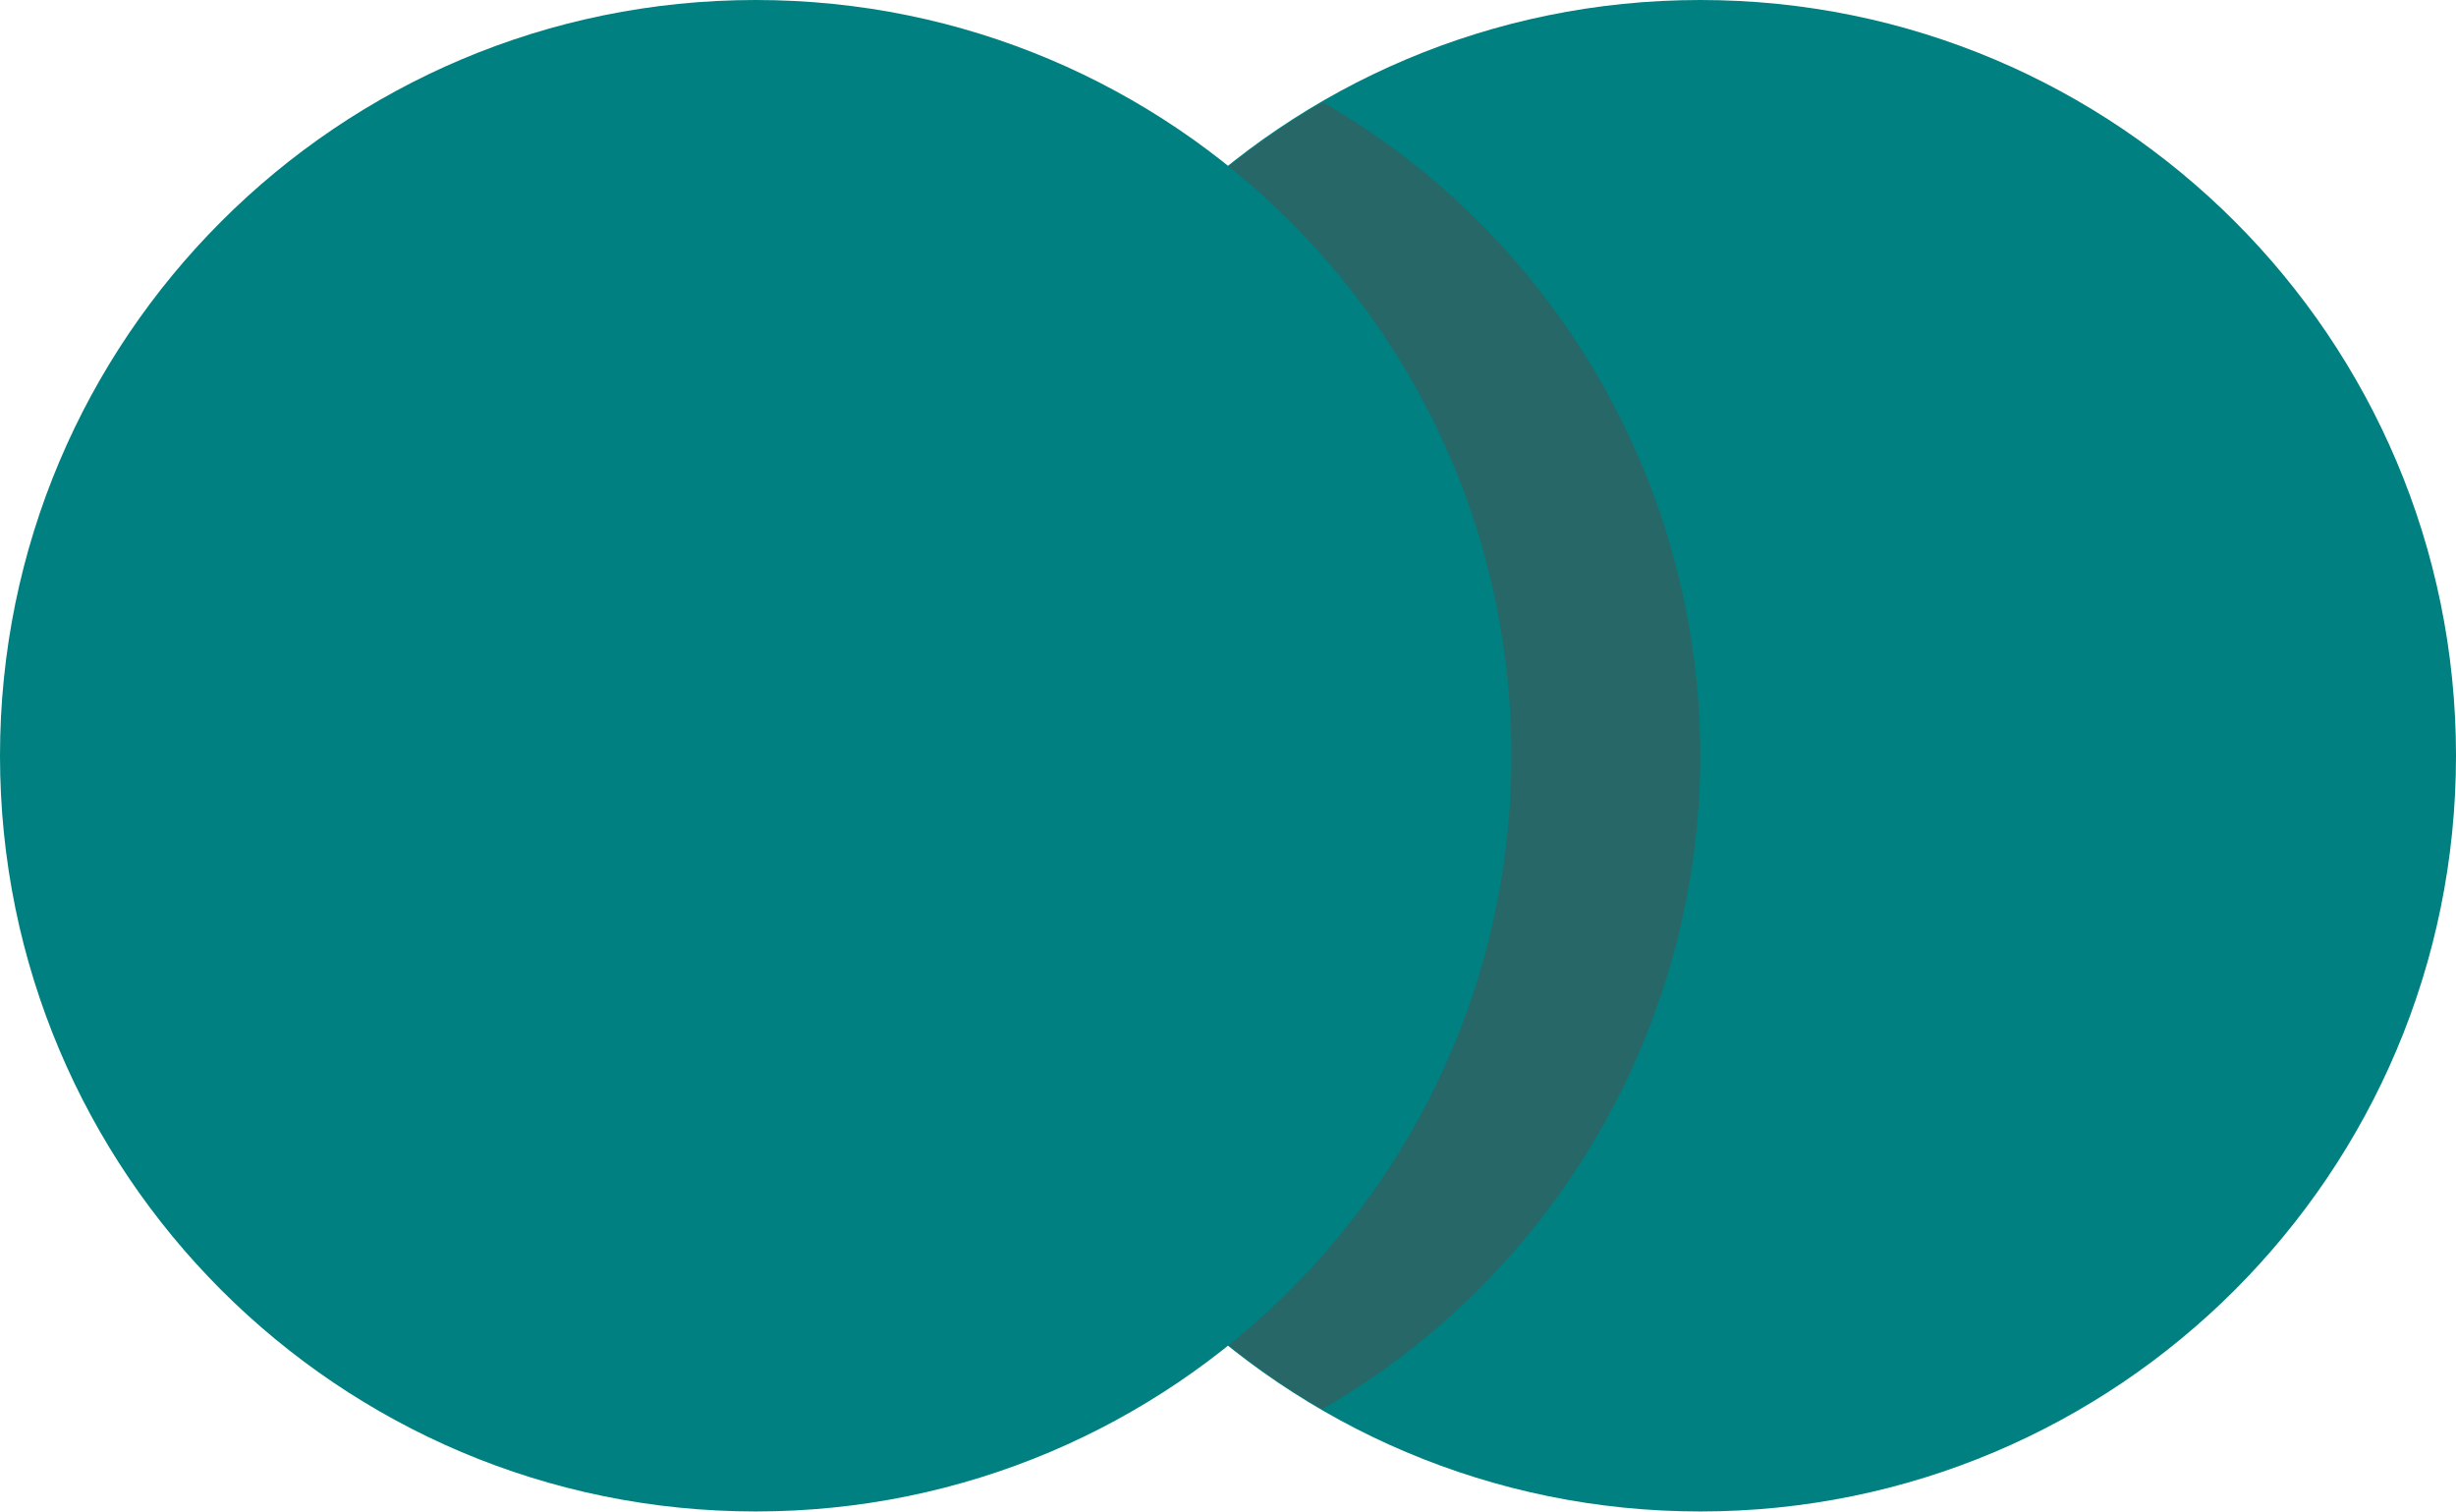
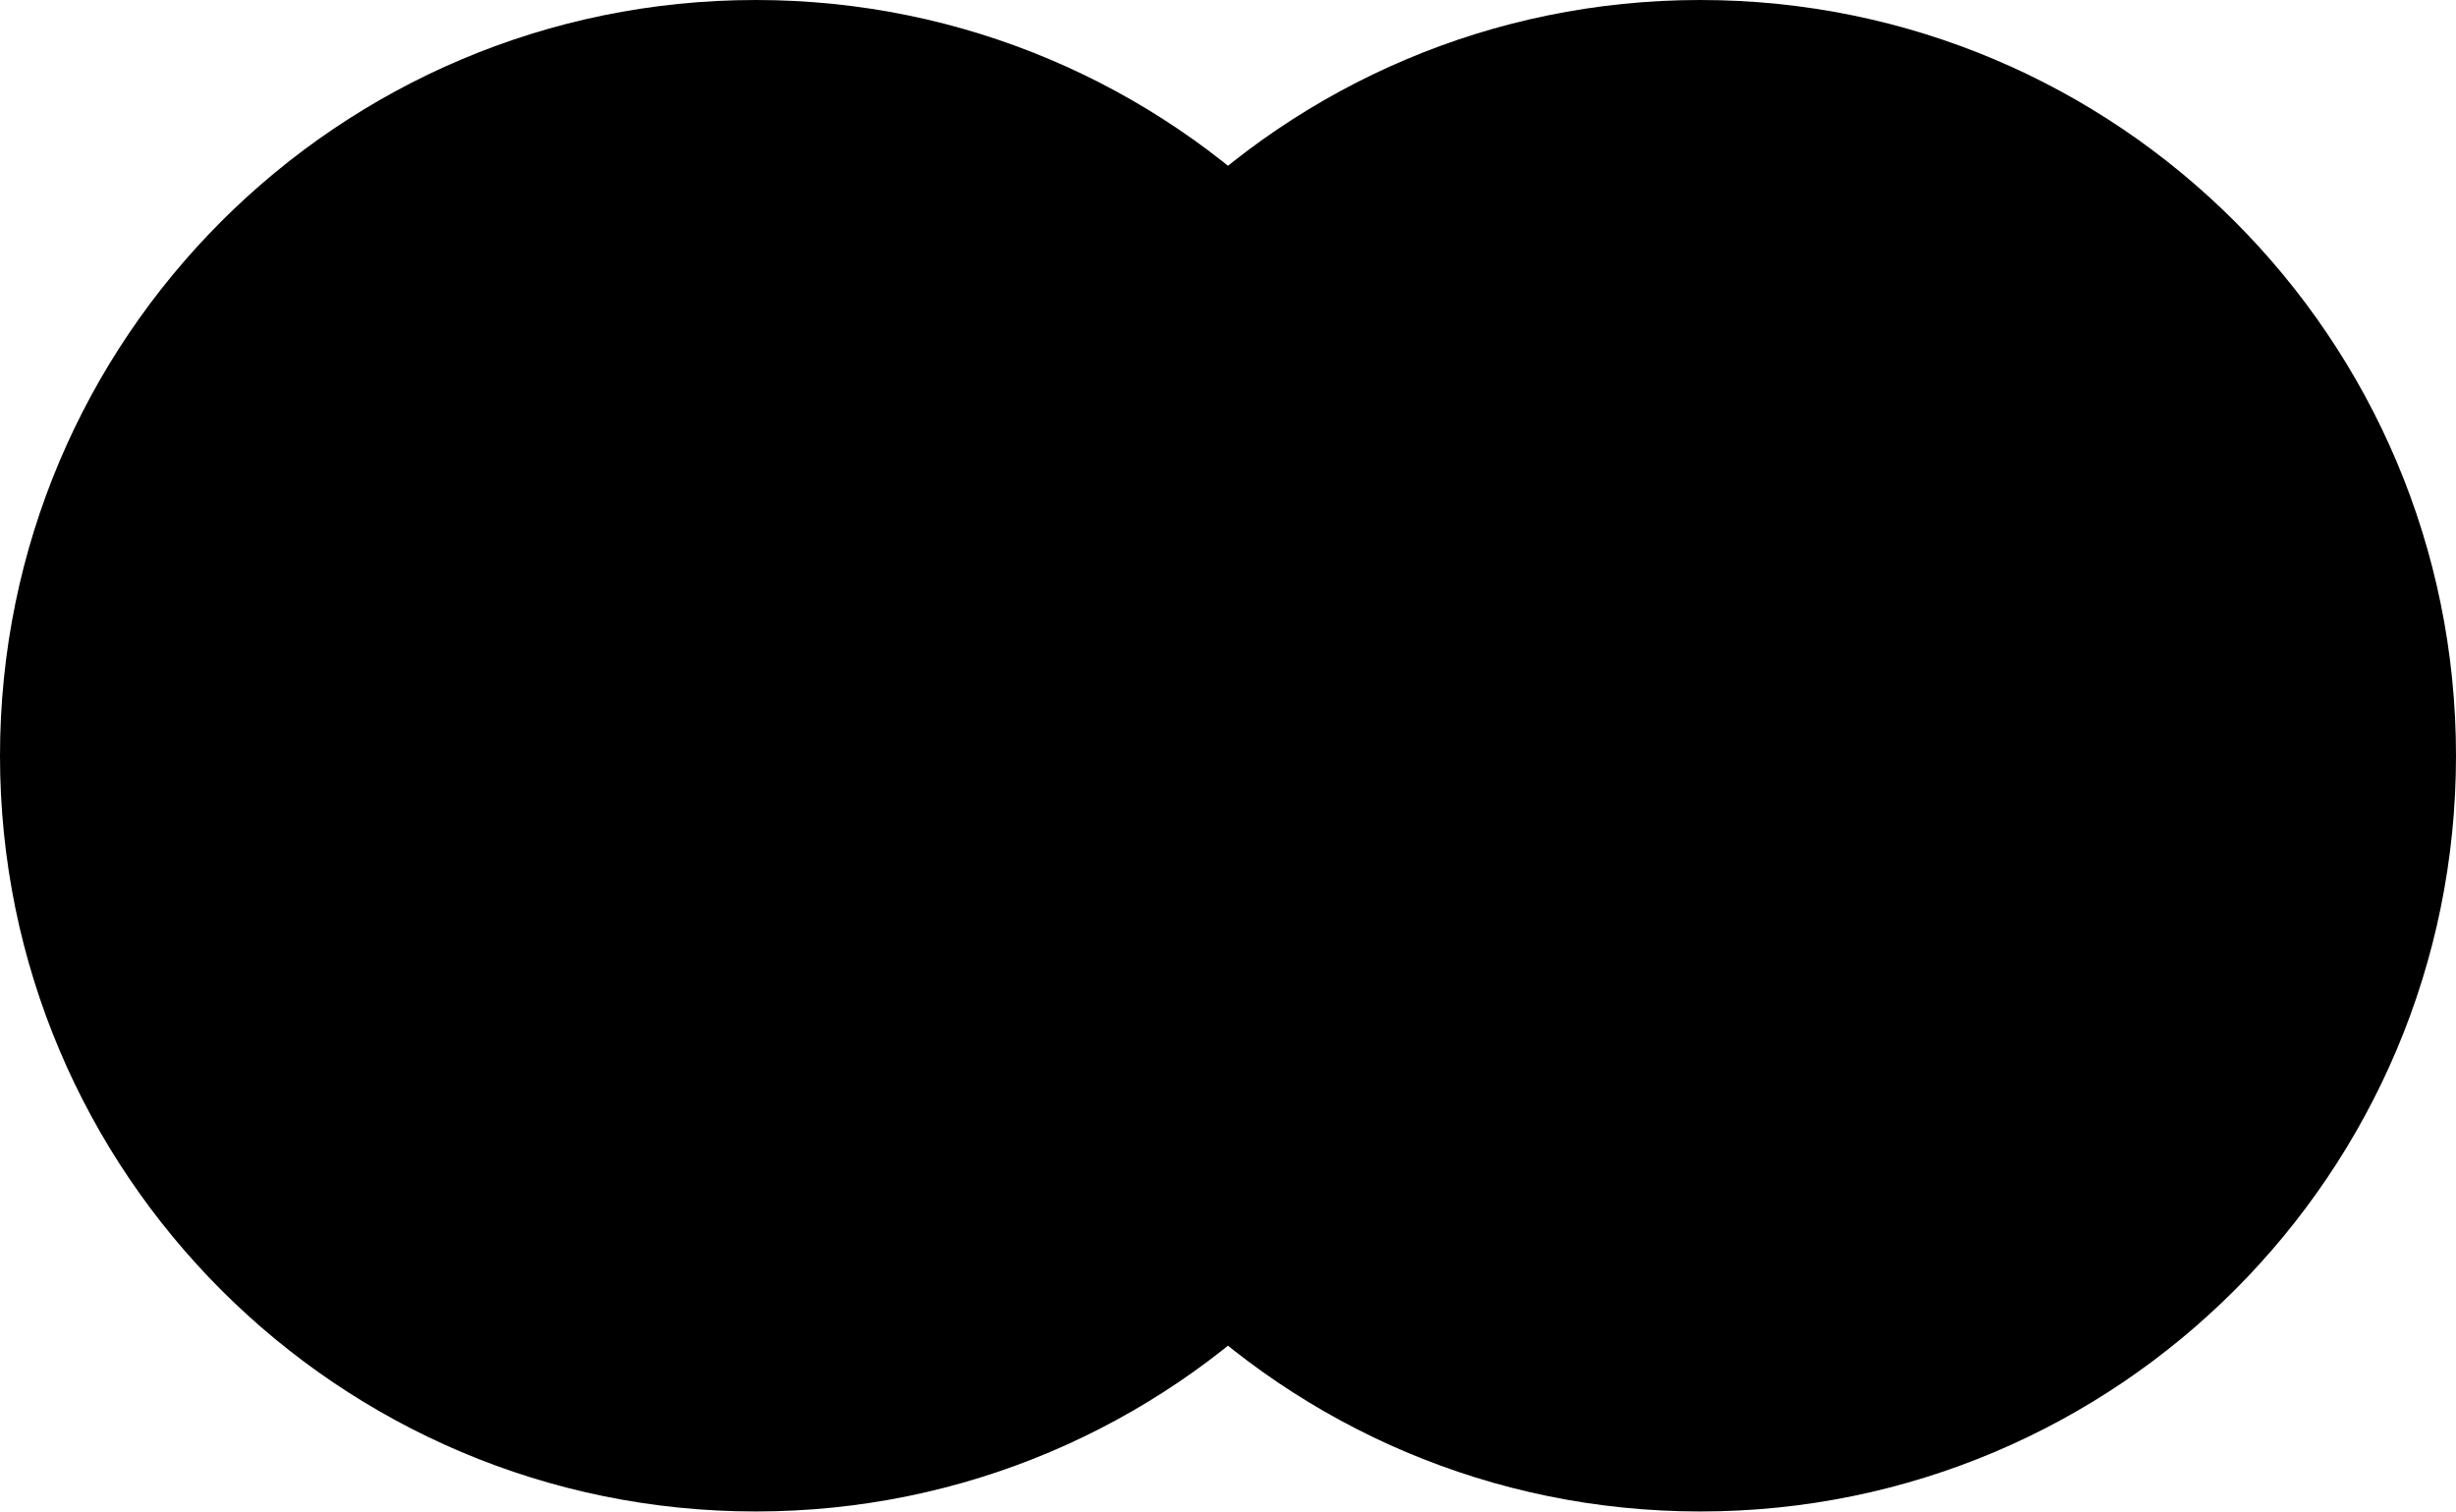
<svg xmlns="http://www.w3.org/2000/svg" version="1.0" width="40.625" height="25" id="svg6">
  <defs id="defs10" />
  <g id="g13" transform="scale(3.125)">
-     <circle style="fill:#008080;fill-opacity:1;stroke-width:0.413" r="4" cy="9" cx="-4" id="circle42" transform="rotate(-90)" />
-     <path id="circle44" d="M 7.002,0.541 A 4,4 0 0 0 5,4 4,4 0 0 0 6.998,7.459 4,4 0 0 0 9,4 4,4 0 0 0 7.002,0.541 Z" style="fill:#276767;fill-opacity:1;stroke-width:0.413" />
-     <circle transform="rotate(-90)" id="circle33" cx="-4" cy="4" r="4" style="fill:#008080;fill-opacity:1;stroke-width:0.413" />
+     <circle r="4" cy="9" cx="-4" id="circle42" transform="rotate(-90)" />
+     <path id="circle44" d="M 7.002,0.541 A 4,4 0 0 0 5,4 4,4 0 0 0 6.998,7.459 4,4 0 0 0 9,4 4,4 0 0 0 7.002,0.541 Z" />
+     <circle transform="rotate(-90)" id="circle33" cx="-4" cy="4" r="4" />
  </g>
</svg>
